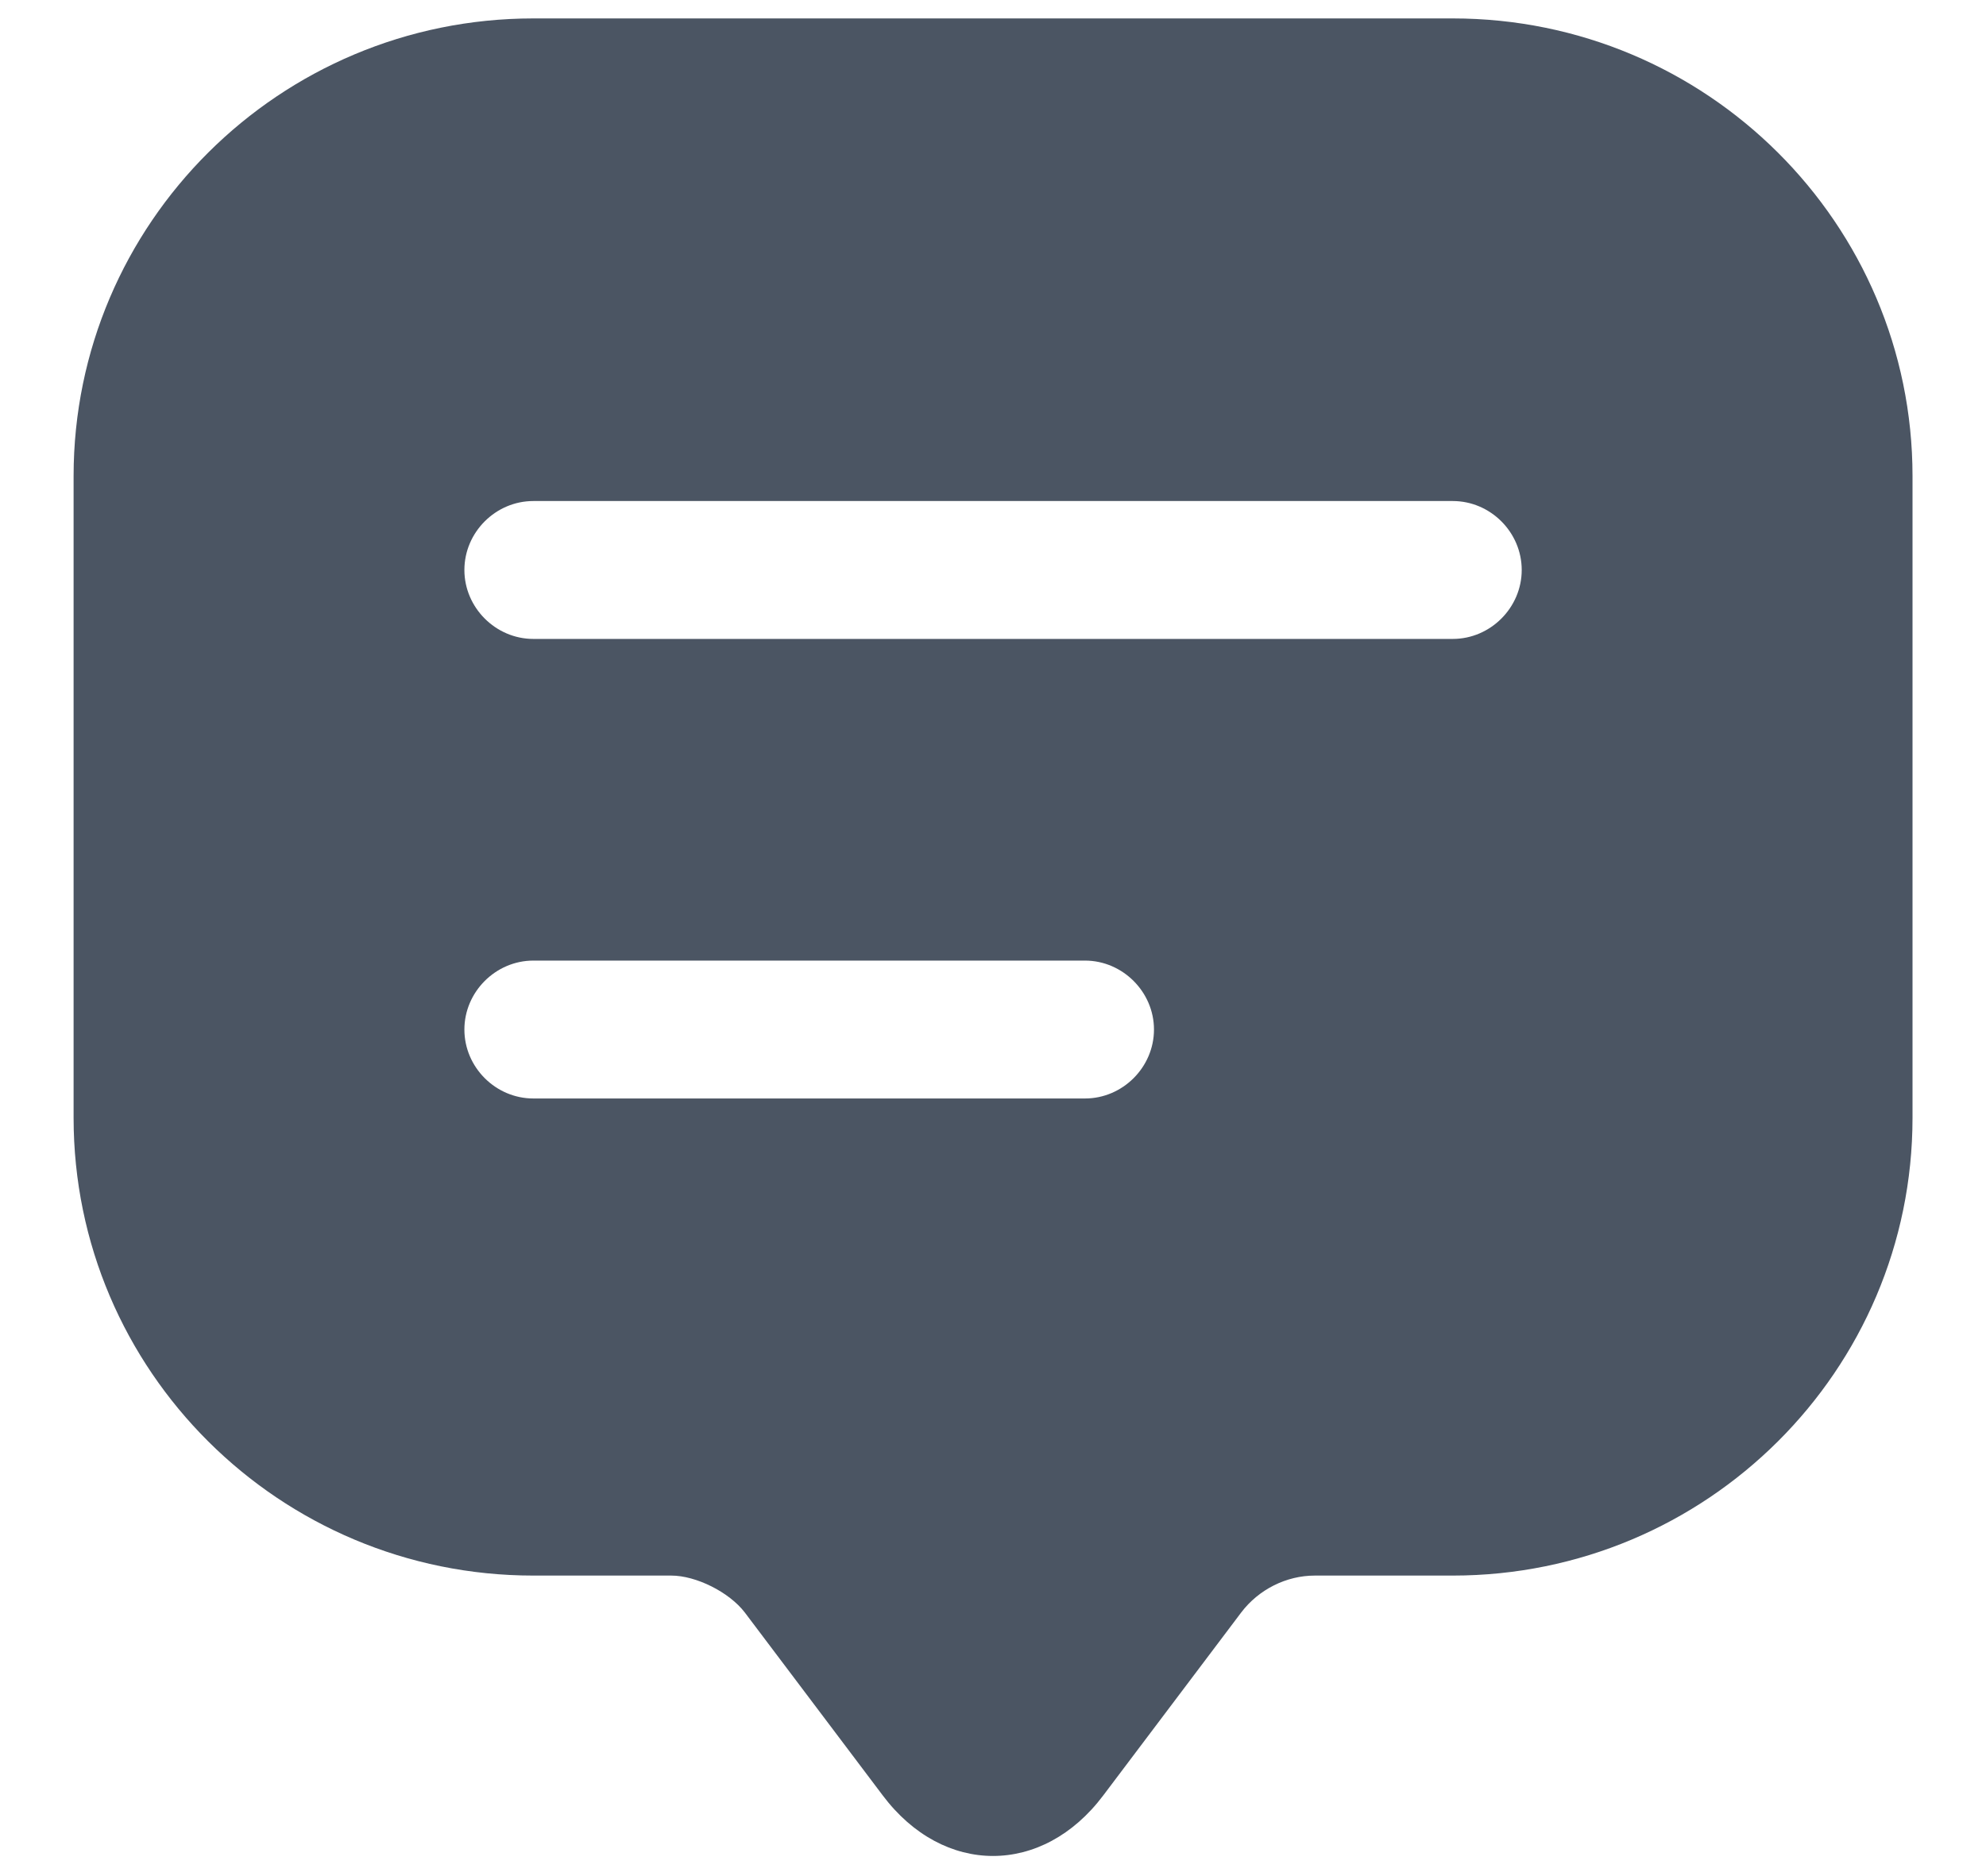
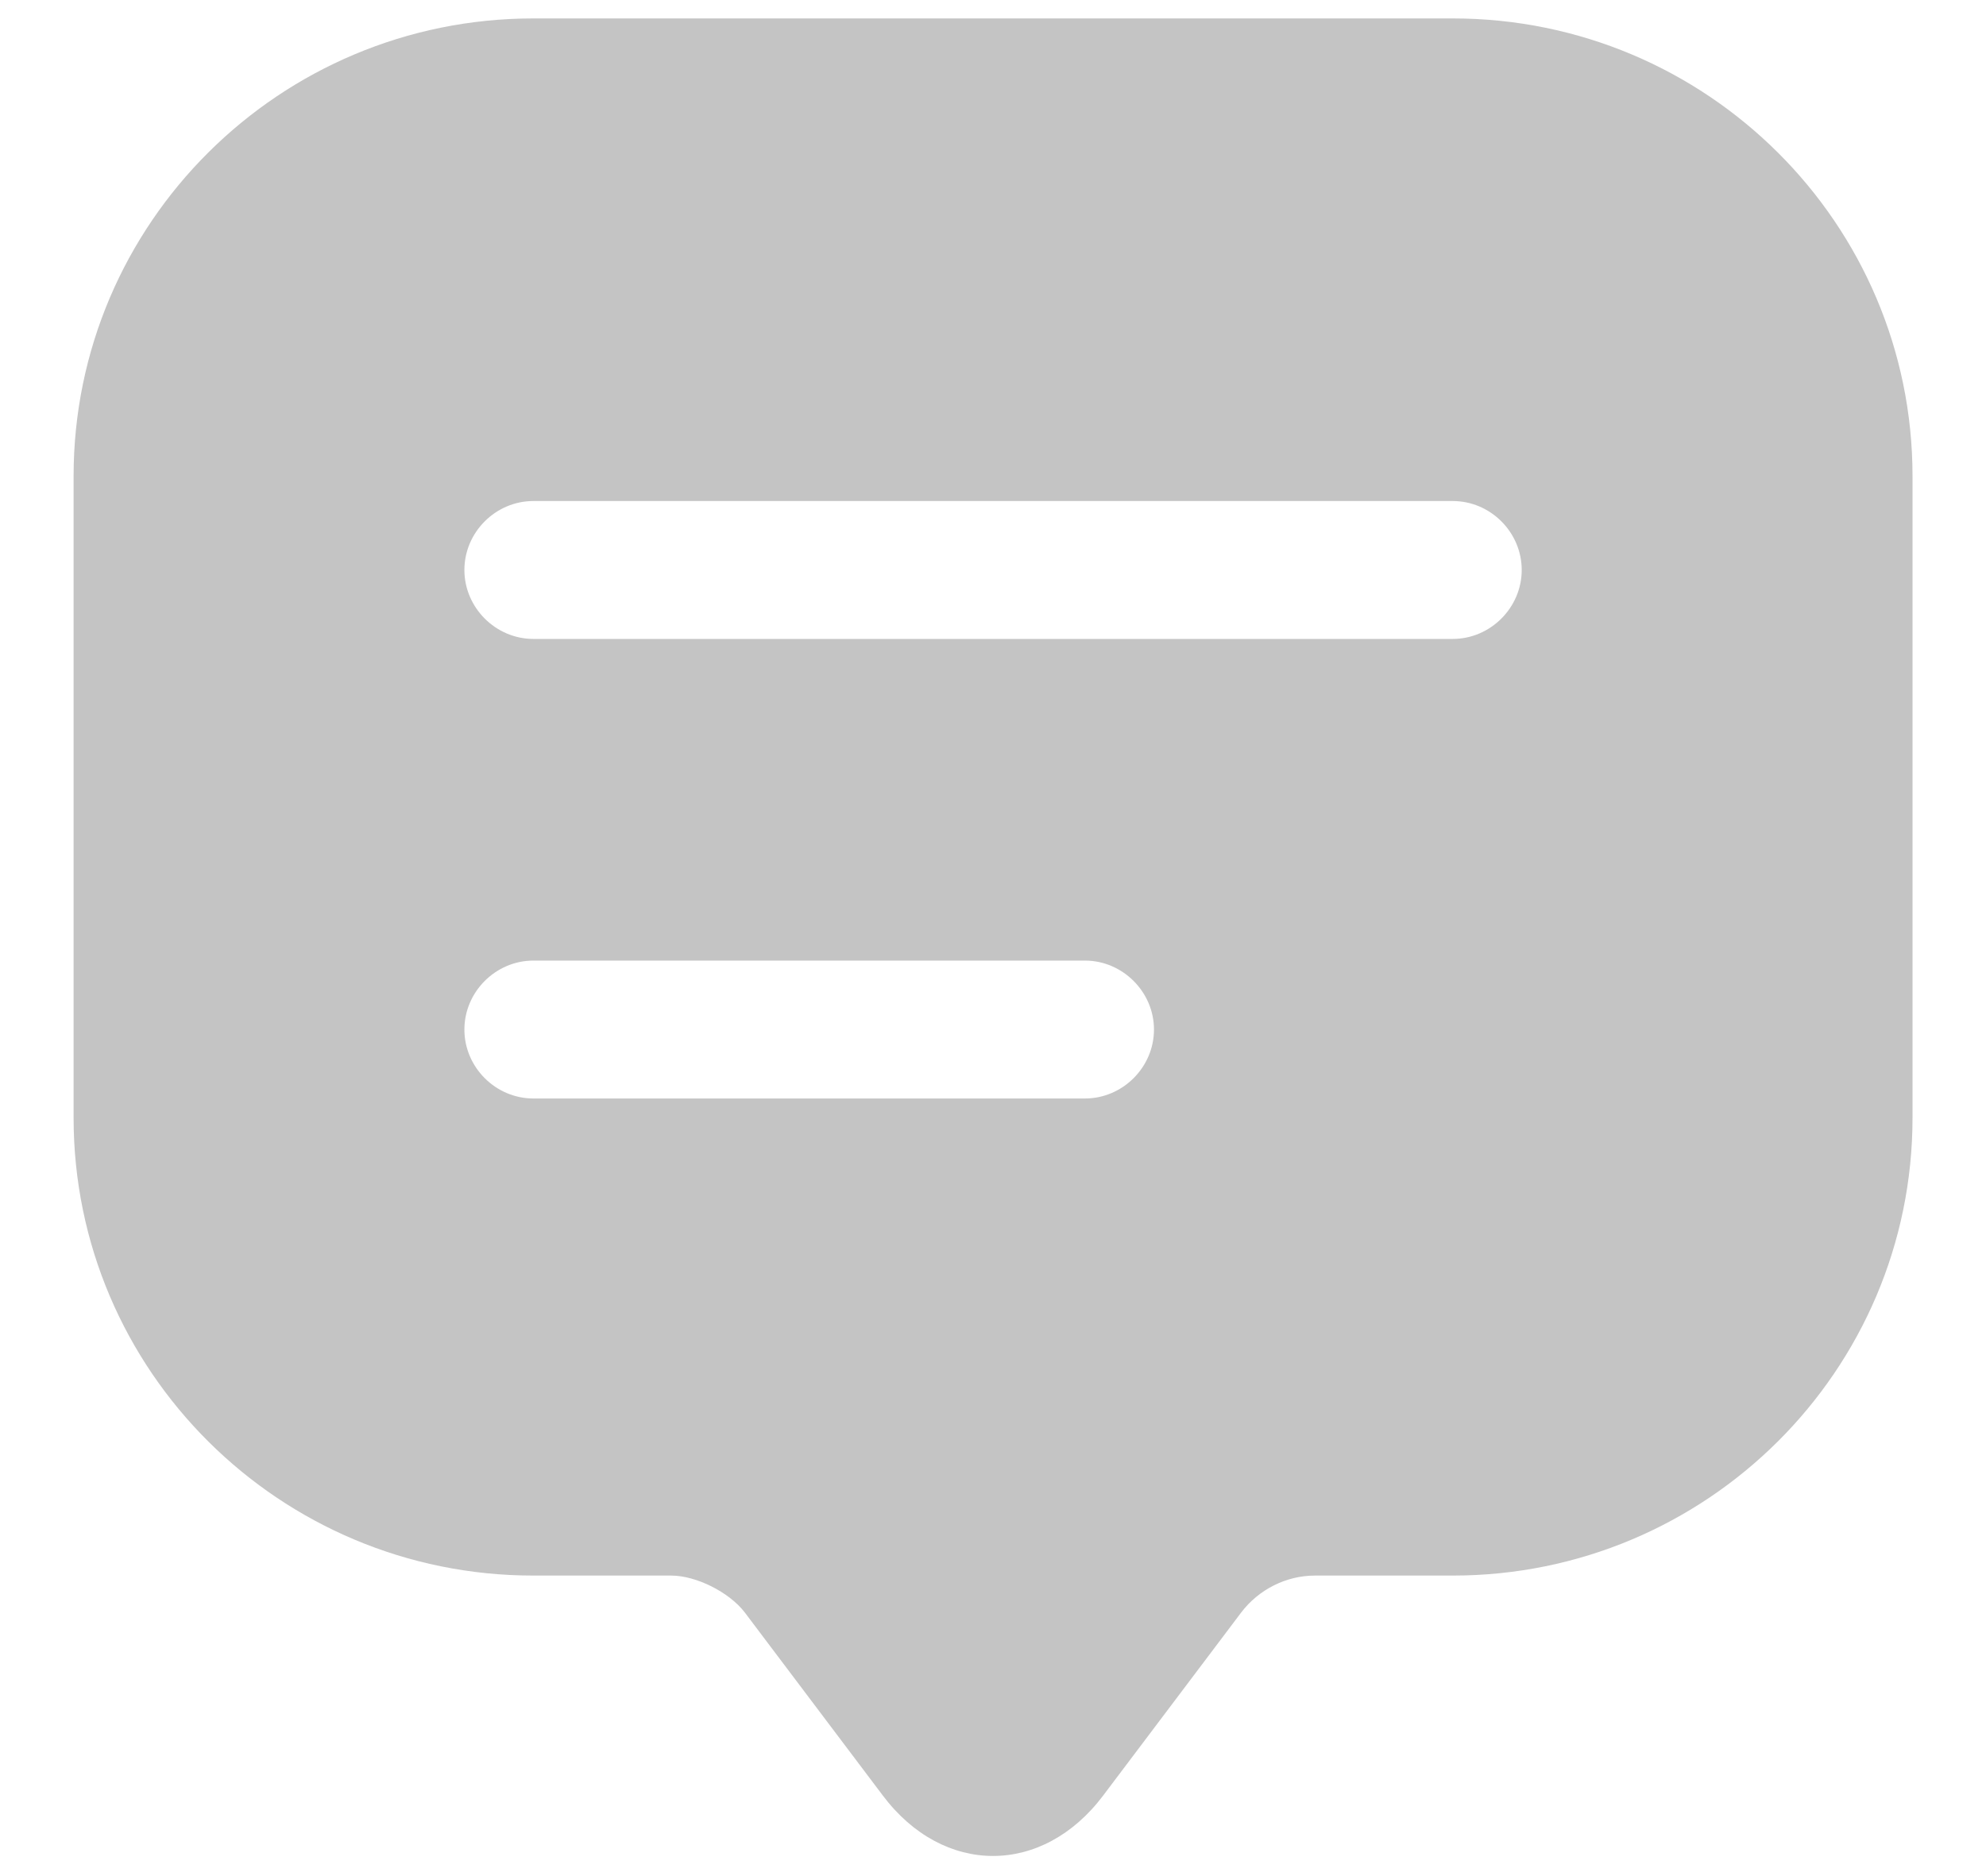
<svg xmlns="http://www.w3.org/2000/svg" width="18" height="17" viewBox="0 0 18 17" fill="none">
-   <path d="M13.167 0.167H4.834C2.534 0.167 0.667 2.025 0.667 4.316V9.3V10.133C0.667 12.425 2.534 14.283 4.834 14.283H6.084C6.309 14.283 6.609 14.433 6.75 14.617L8 16.275C8.55 17.008 9.45 17.008 10 16.275L11.25 14.617C11.409 14.408 11.659 14.283 11.917 14.283H13.167C15.467 14.283 17.334 12.425 17.334 10.133V4.316C17.334 2.025 15.467 0.167 13.167 0.167ZM9.834 9.958H4.834C4.492 9.958 4.209 9.675 4.209 9.333C4.209 8.992 4.492 8.708 4.834 8.708H9.834C10.175 8.708 10.459 8.992 10.459 9.333C10.459 9.675 10.175 9.958 9.834 9.958ZM13.167 5.792H4.834C4.492 5.792 4.209 5.508 4.209 5.167C4.209 4.825 4.492 4.542 4.834 4.542H13.167C13.509 4.542 13.792 4.825 13.792 5.167C13.792 5.508 13.509 5.792 13.167 5.792Z" fill="#4b5563" />
+   <path d="M13.167 0.167H4.834C2.534 0.167 0.667 2.025 0.667 4.316V9.3V10.133C0.667 12.425 2.534 14.283 4.834 14.283H6.084C6.309 14.283 6.609 14.433 6.75 14.617L8 16.275C8.55 17.008 9.45 17.008 10 16.275L11.25 14.617C11.409 14.408 11.659 14.283 11.917 14.283H13.167C15.467 14.283 17.334 12.425 17.334 10.133V4.316C17.334 2.025 15.467 0.167 13.167 0.167ZM9.834 9.958H4.834C4.492 9.958 4.209 9.675 4.209 9.333C4.209 8.992 4.492 8.708 4.834 8.708H9.834C10.175 8.708 10.459 8.992 10.459 9.333C10.459 9.675 10.175 9.958 9.834 9.958ZM13.167 5.792H4.834C4.492 5.792 4.209 5.508 4.209 5.167C4.209 4.825 4.492 4.542 4.834 4.542H13.167C13.509 4.542 13.792 4.825 13.792 5.167C13.792 5.508 13.509 5.792 13.167 5.792Z" fill="#C4C4C4" />
</svg>
